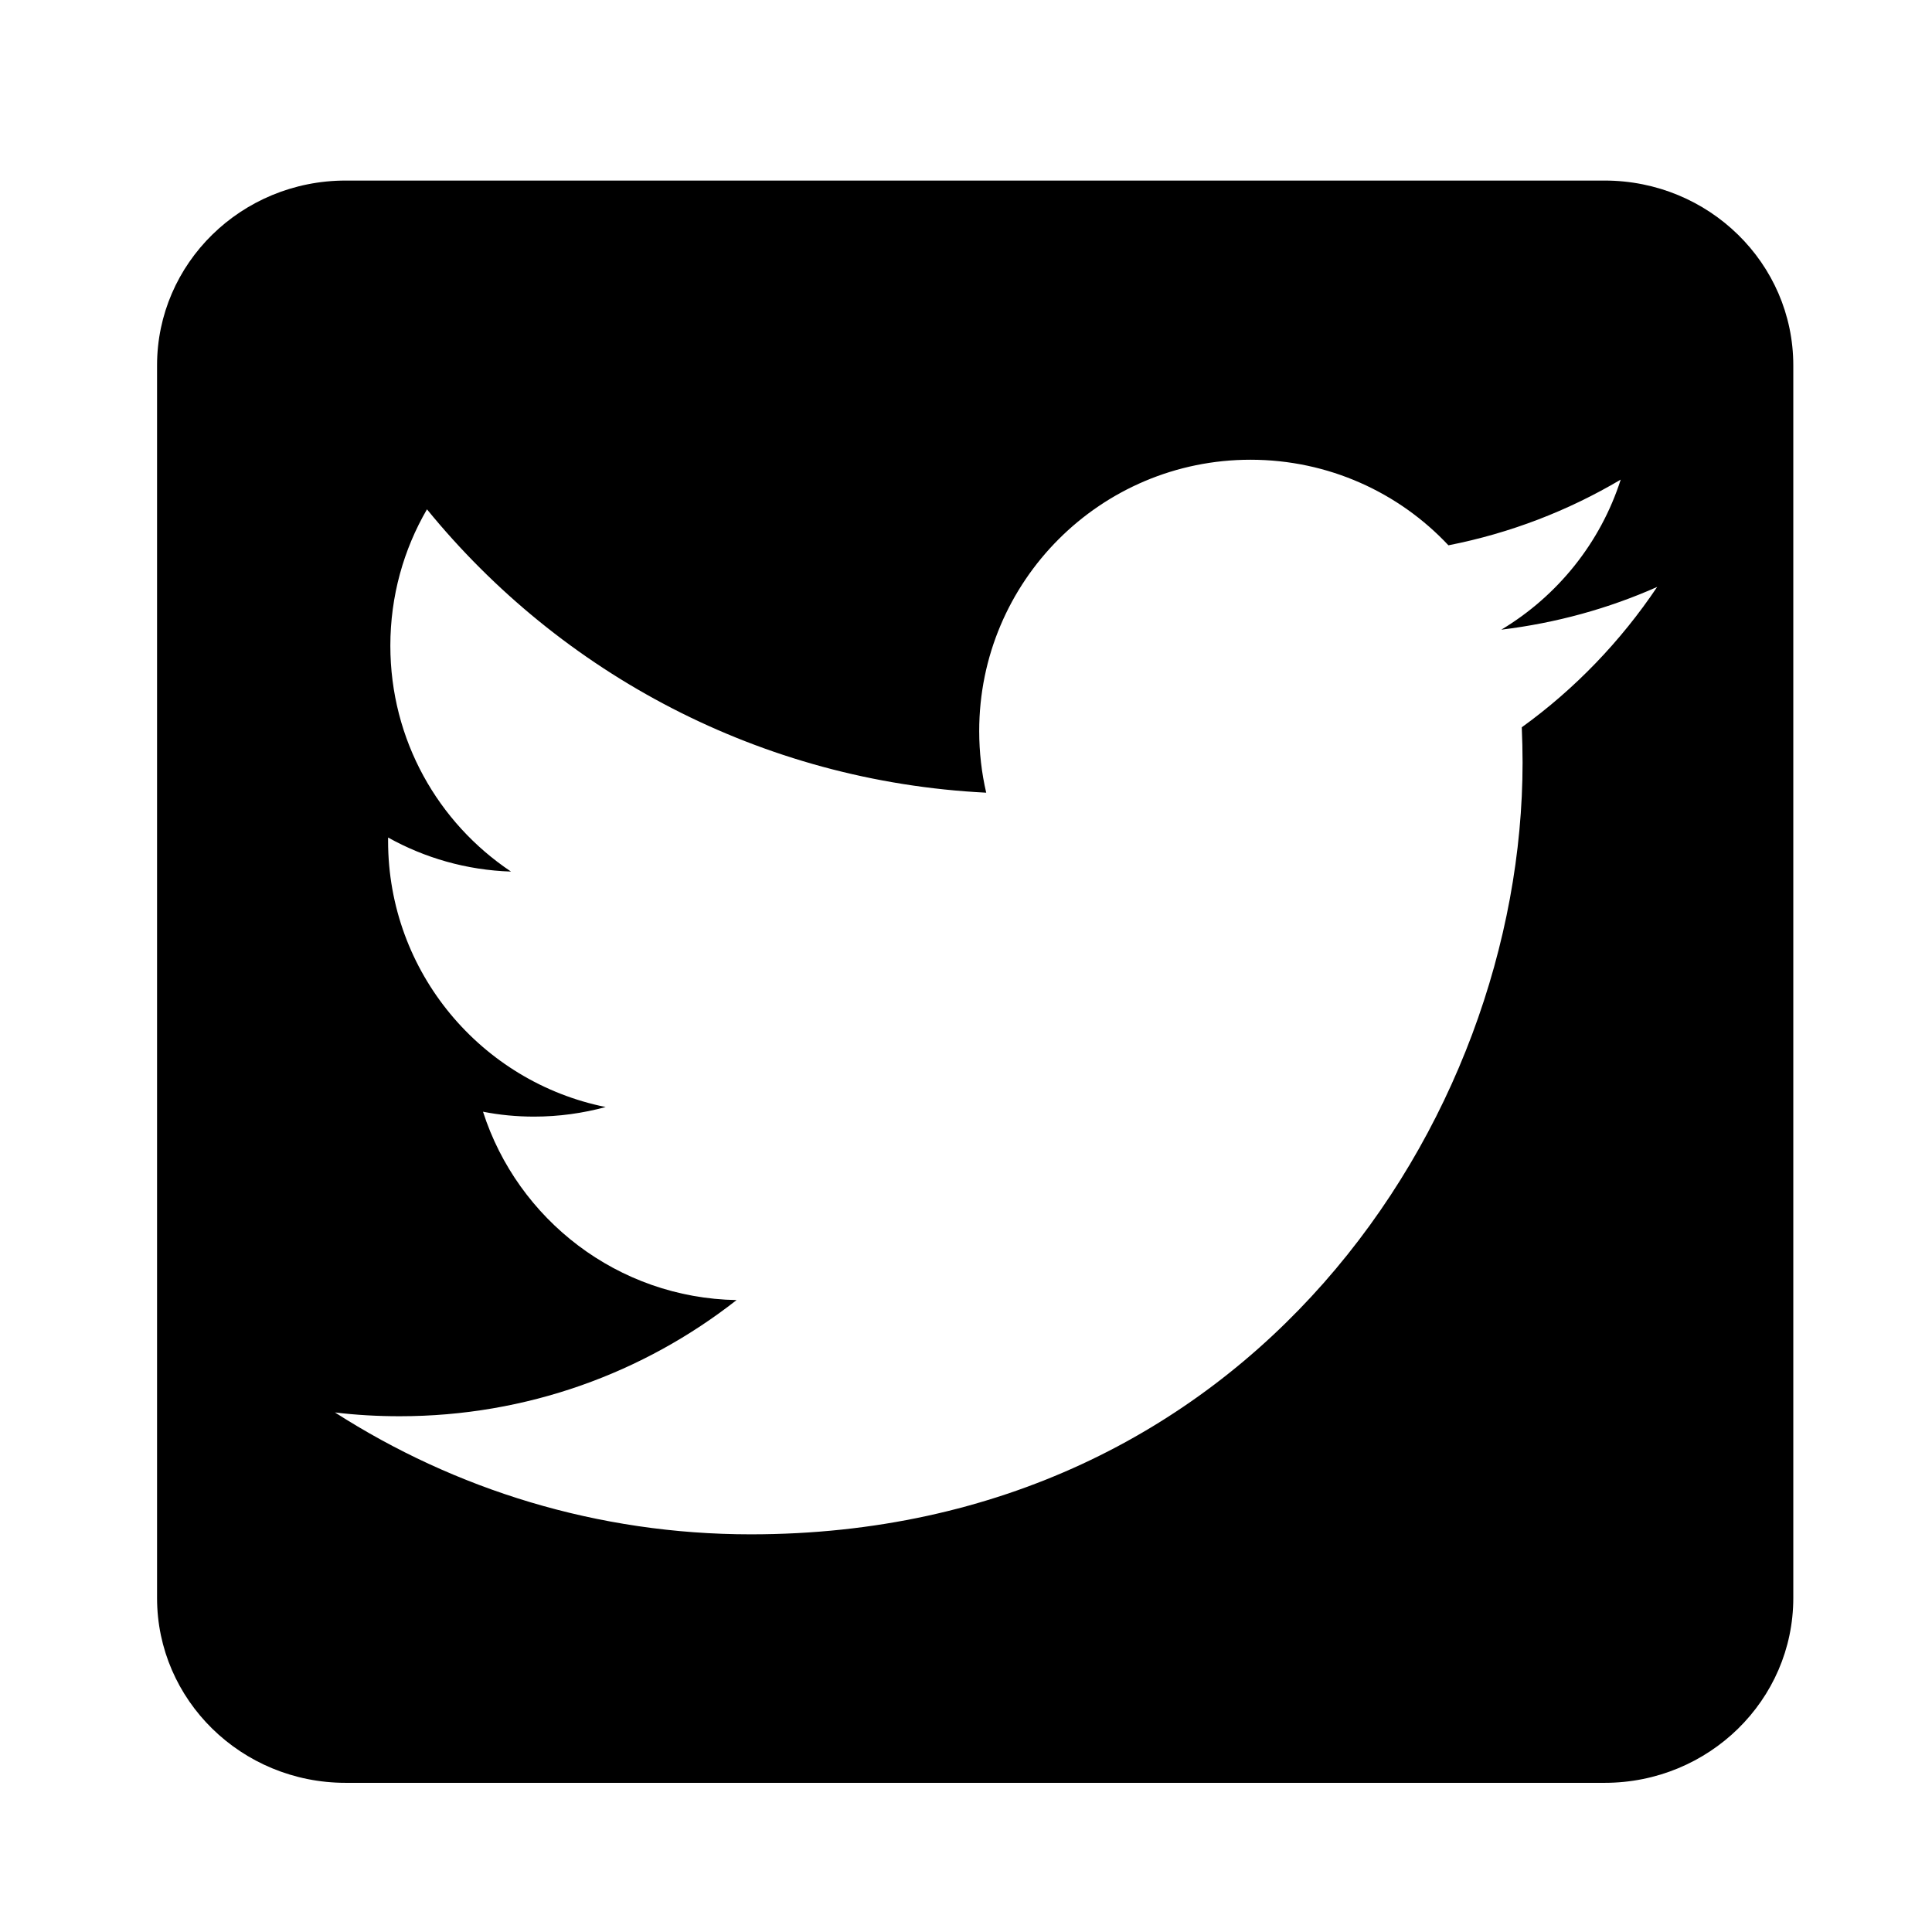
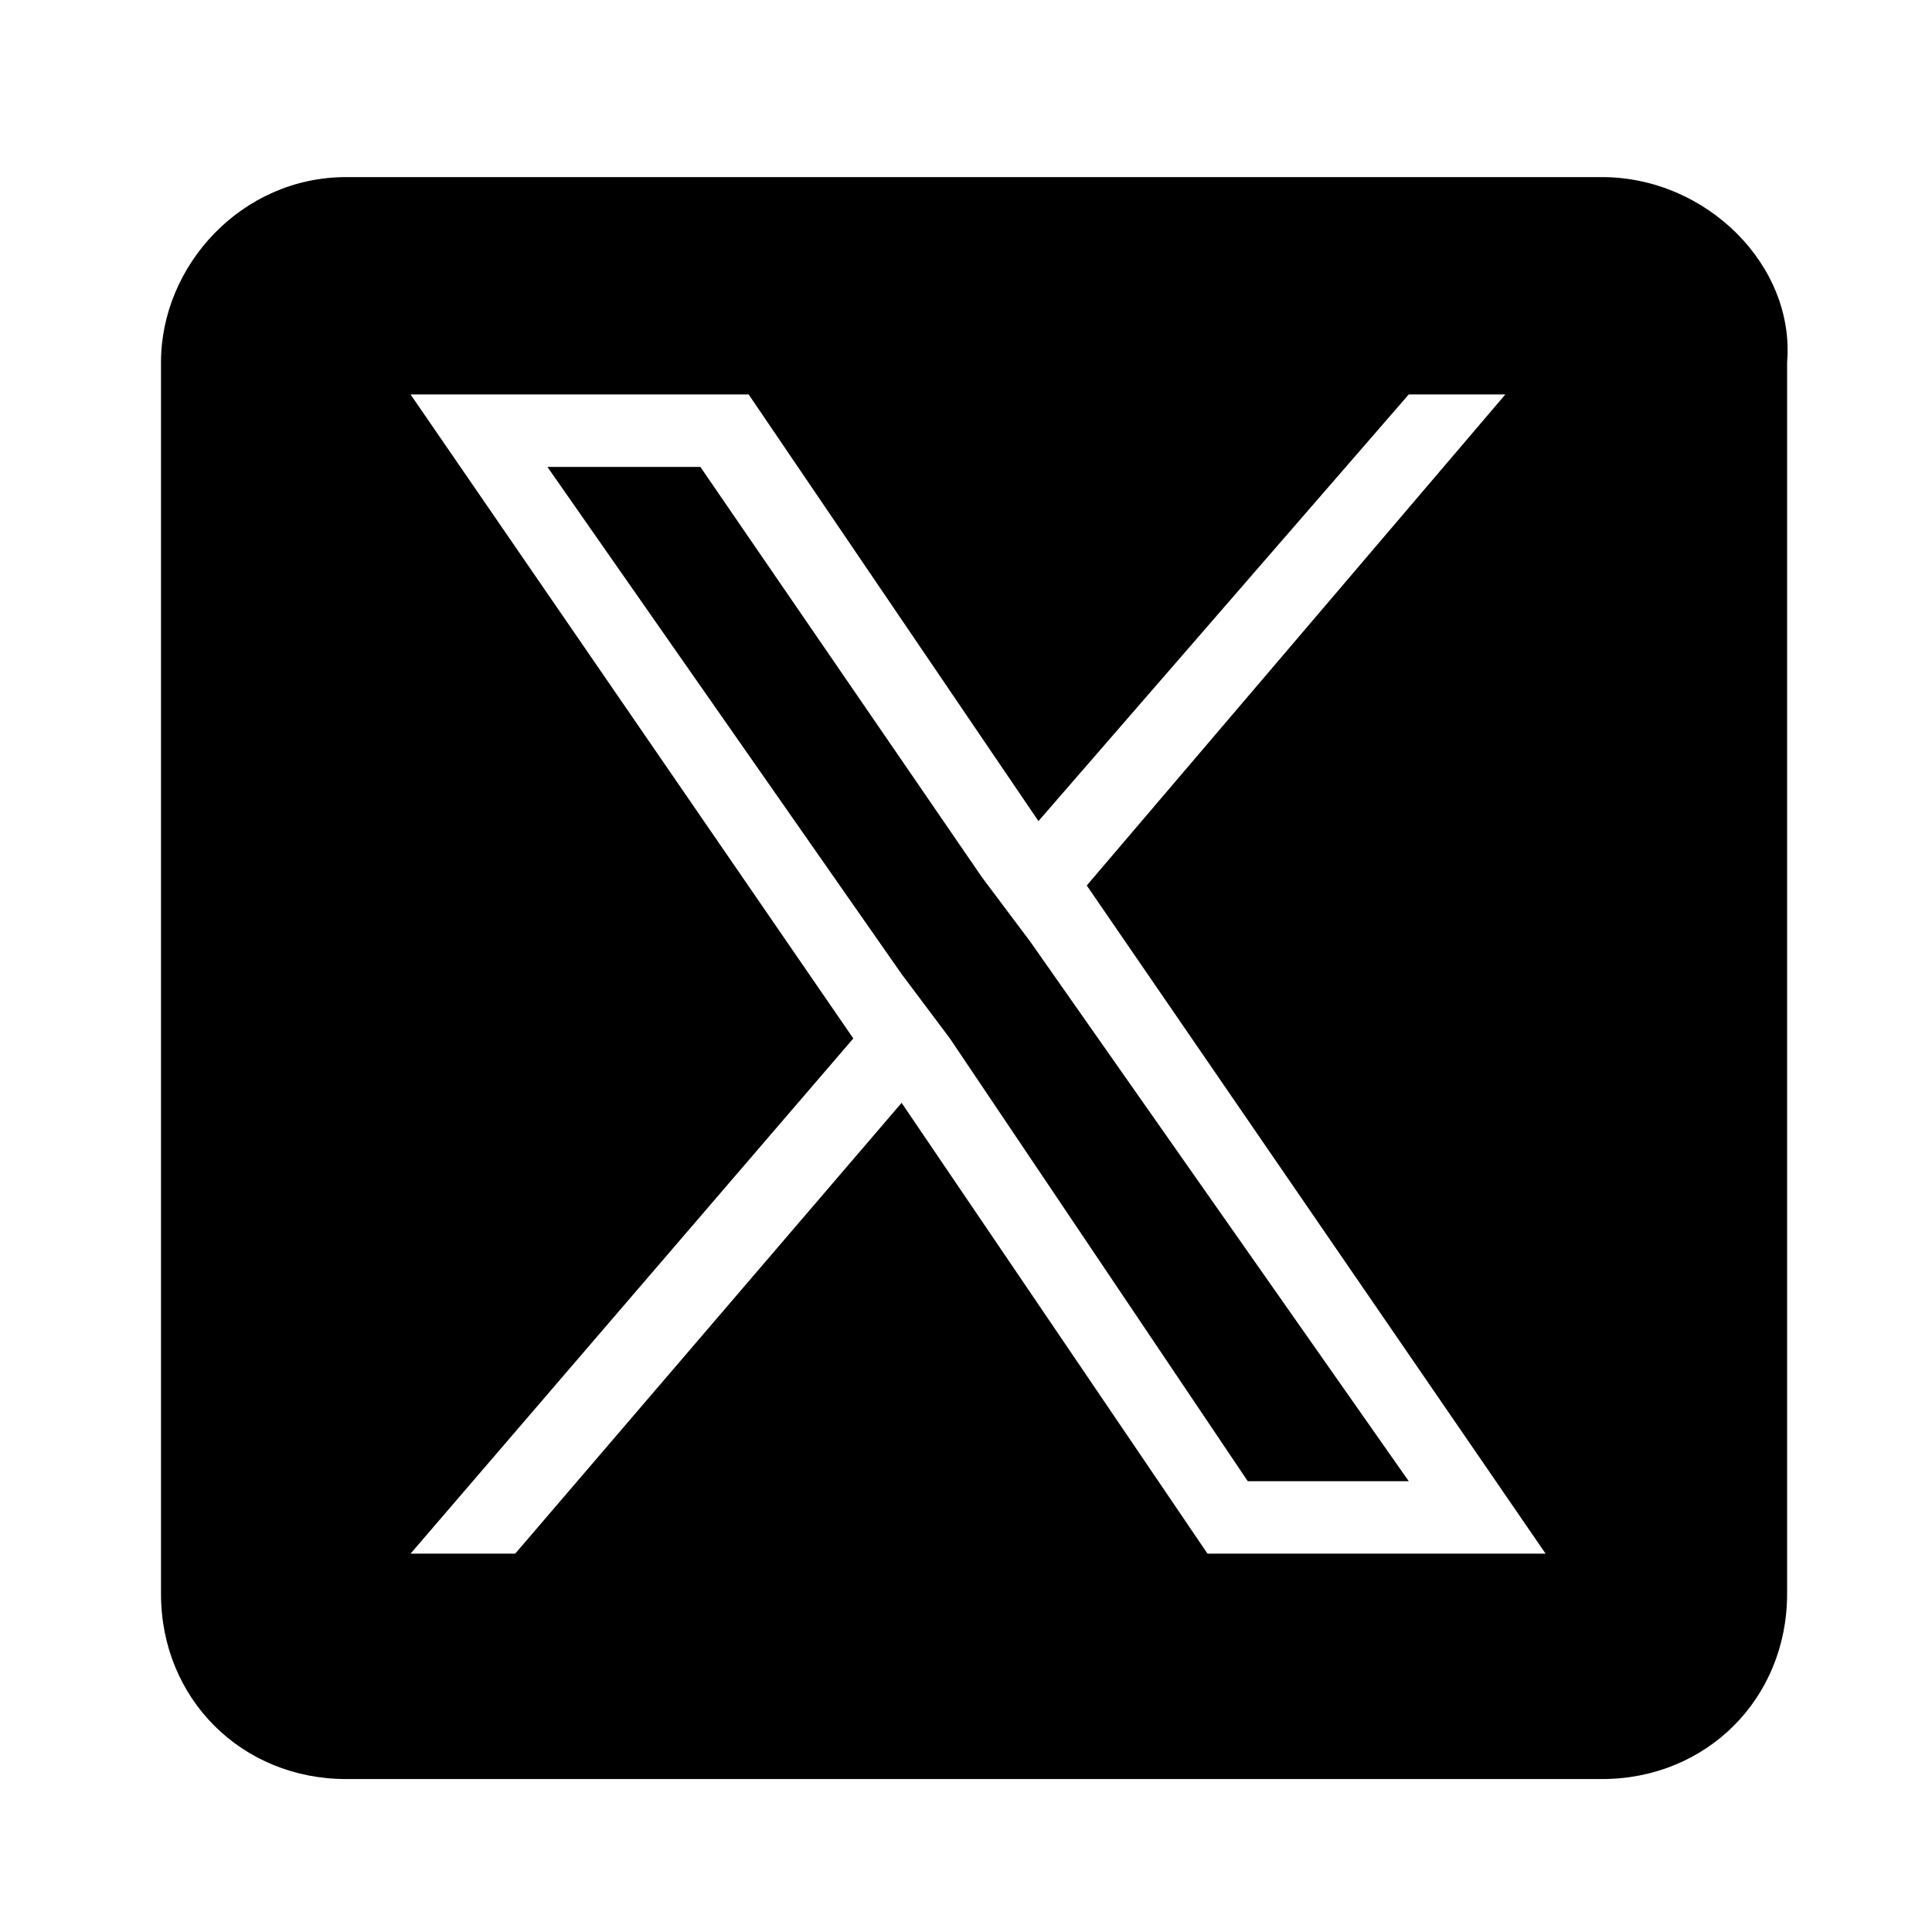
<svg xmlns="http://www.w3.org/2000/svg" version="1.1" width="24" height="24" viewBox="0 0 24 24">
-   <path fill="#000" d="M19.933 2.243h-15.639c-1.295 0-2.343 1.027-2.343 2.296v15.312c0 1.268 1.048 2.296 2.343 2.296h15.639c1.295 0 2.344-1.028 2.344-2.296v-15.312c0-1.268-1.049-2.296-2.344-2.296zM18.904 9.035c0.006 0.145 0.010 0.291 0.010 0.438 0 4.453-3.39 9.587-9.588 9.587-1.903 0-3.674-0.558-5.165-1.514 0.264 0.032 0.532 0.047 0.804 0.047 1.579 0 3.031-0.538 4.185-1.443-1.476-0.026-2.72-1.001-3.15-2.34 0.207 0.041 0.418 0.061 0.635 0.061 0.307 0 0.605-0.042 0.889-0.119-1.543-0.311-2.703-1.673-2.703-3.305 0-0.015 0-0.028 0-0.043 0.454 0.253 0.973 0.405 1.527 0.423-0.906-0.605-1.499-1.636-1.499-2.806 0-0.616 0.165-1.196 0.455-1.694 1.663 2.040 4.147 3.38 6.947 3.52-0.057-0.244-0.087-0.503-0.087-0.766 0-1.861 1.509-3.37 3.37-3.37 0.969 0 1.845 0.408 2.459 1.063 0.769-0.151 1.488-0.43 2.14-0.816-0.252 0.786-0.786 1.446-1.483 1.864 0.683-0.083 1.333-0.263 1.936-0.531-0.452 0.674-1.024 1.269-1.681 1.743z" />
+   <path d="M12.2 10.9l-3.5-5.1h-1.9l4.4 6.3 0.6 0.8 3.7 5.5h2l-4.7-6.7z" />
+   <path d="M19.9 2.2h-15.6c-1.3 0-2.3 1.1-2.3 2.3v15.3c0 1.3 1 2.3 2.3 2.3h15.6c1.3 0 2.3-1 2.3-2.3v-15.3c0.1-1.2-1-2.3-2.3-2.3zM15 19.3l-3.8-5.6-4.8 5.6h-1.3l5.5-6.4-5.5-8h4.2l3.6 5.3 4.6-5.3h1.2l-5.2 6.1 5.7 8.3h-4.2z" />
</svg>
